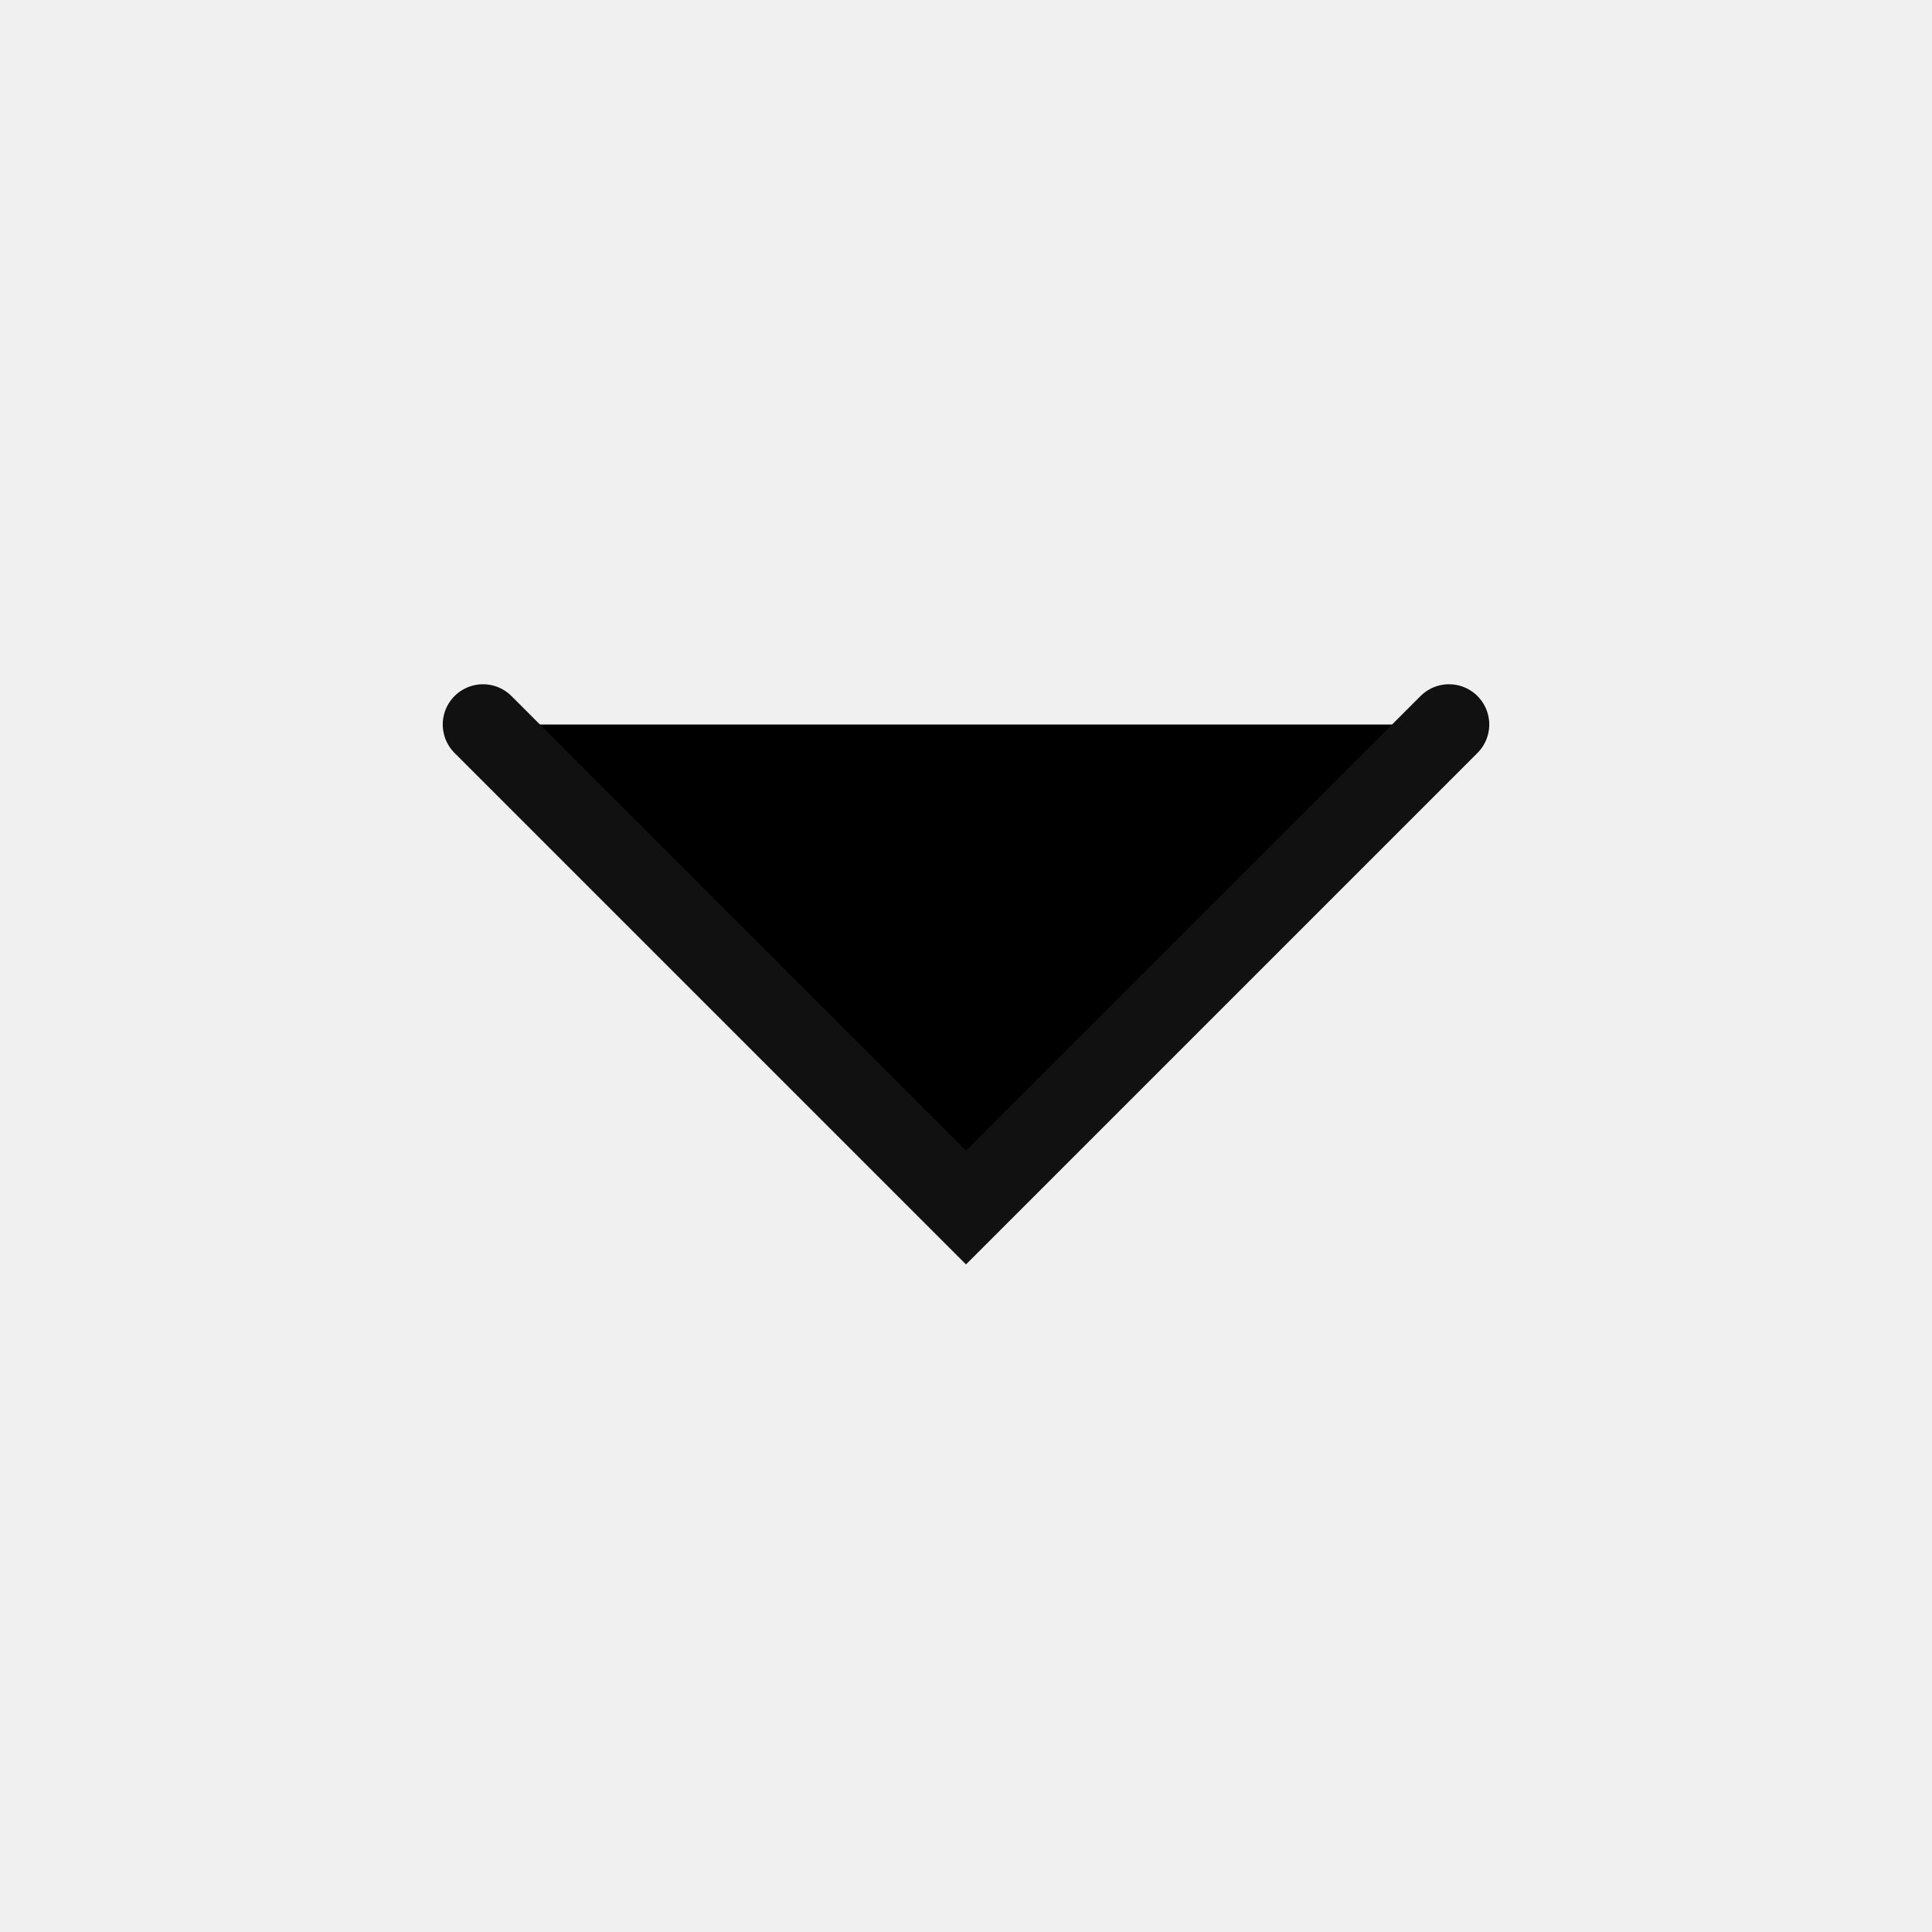
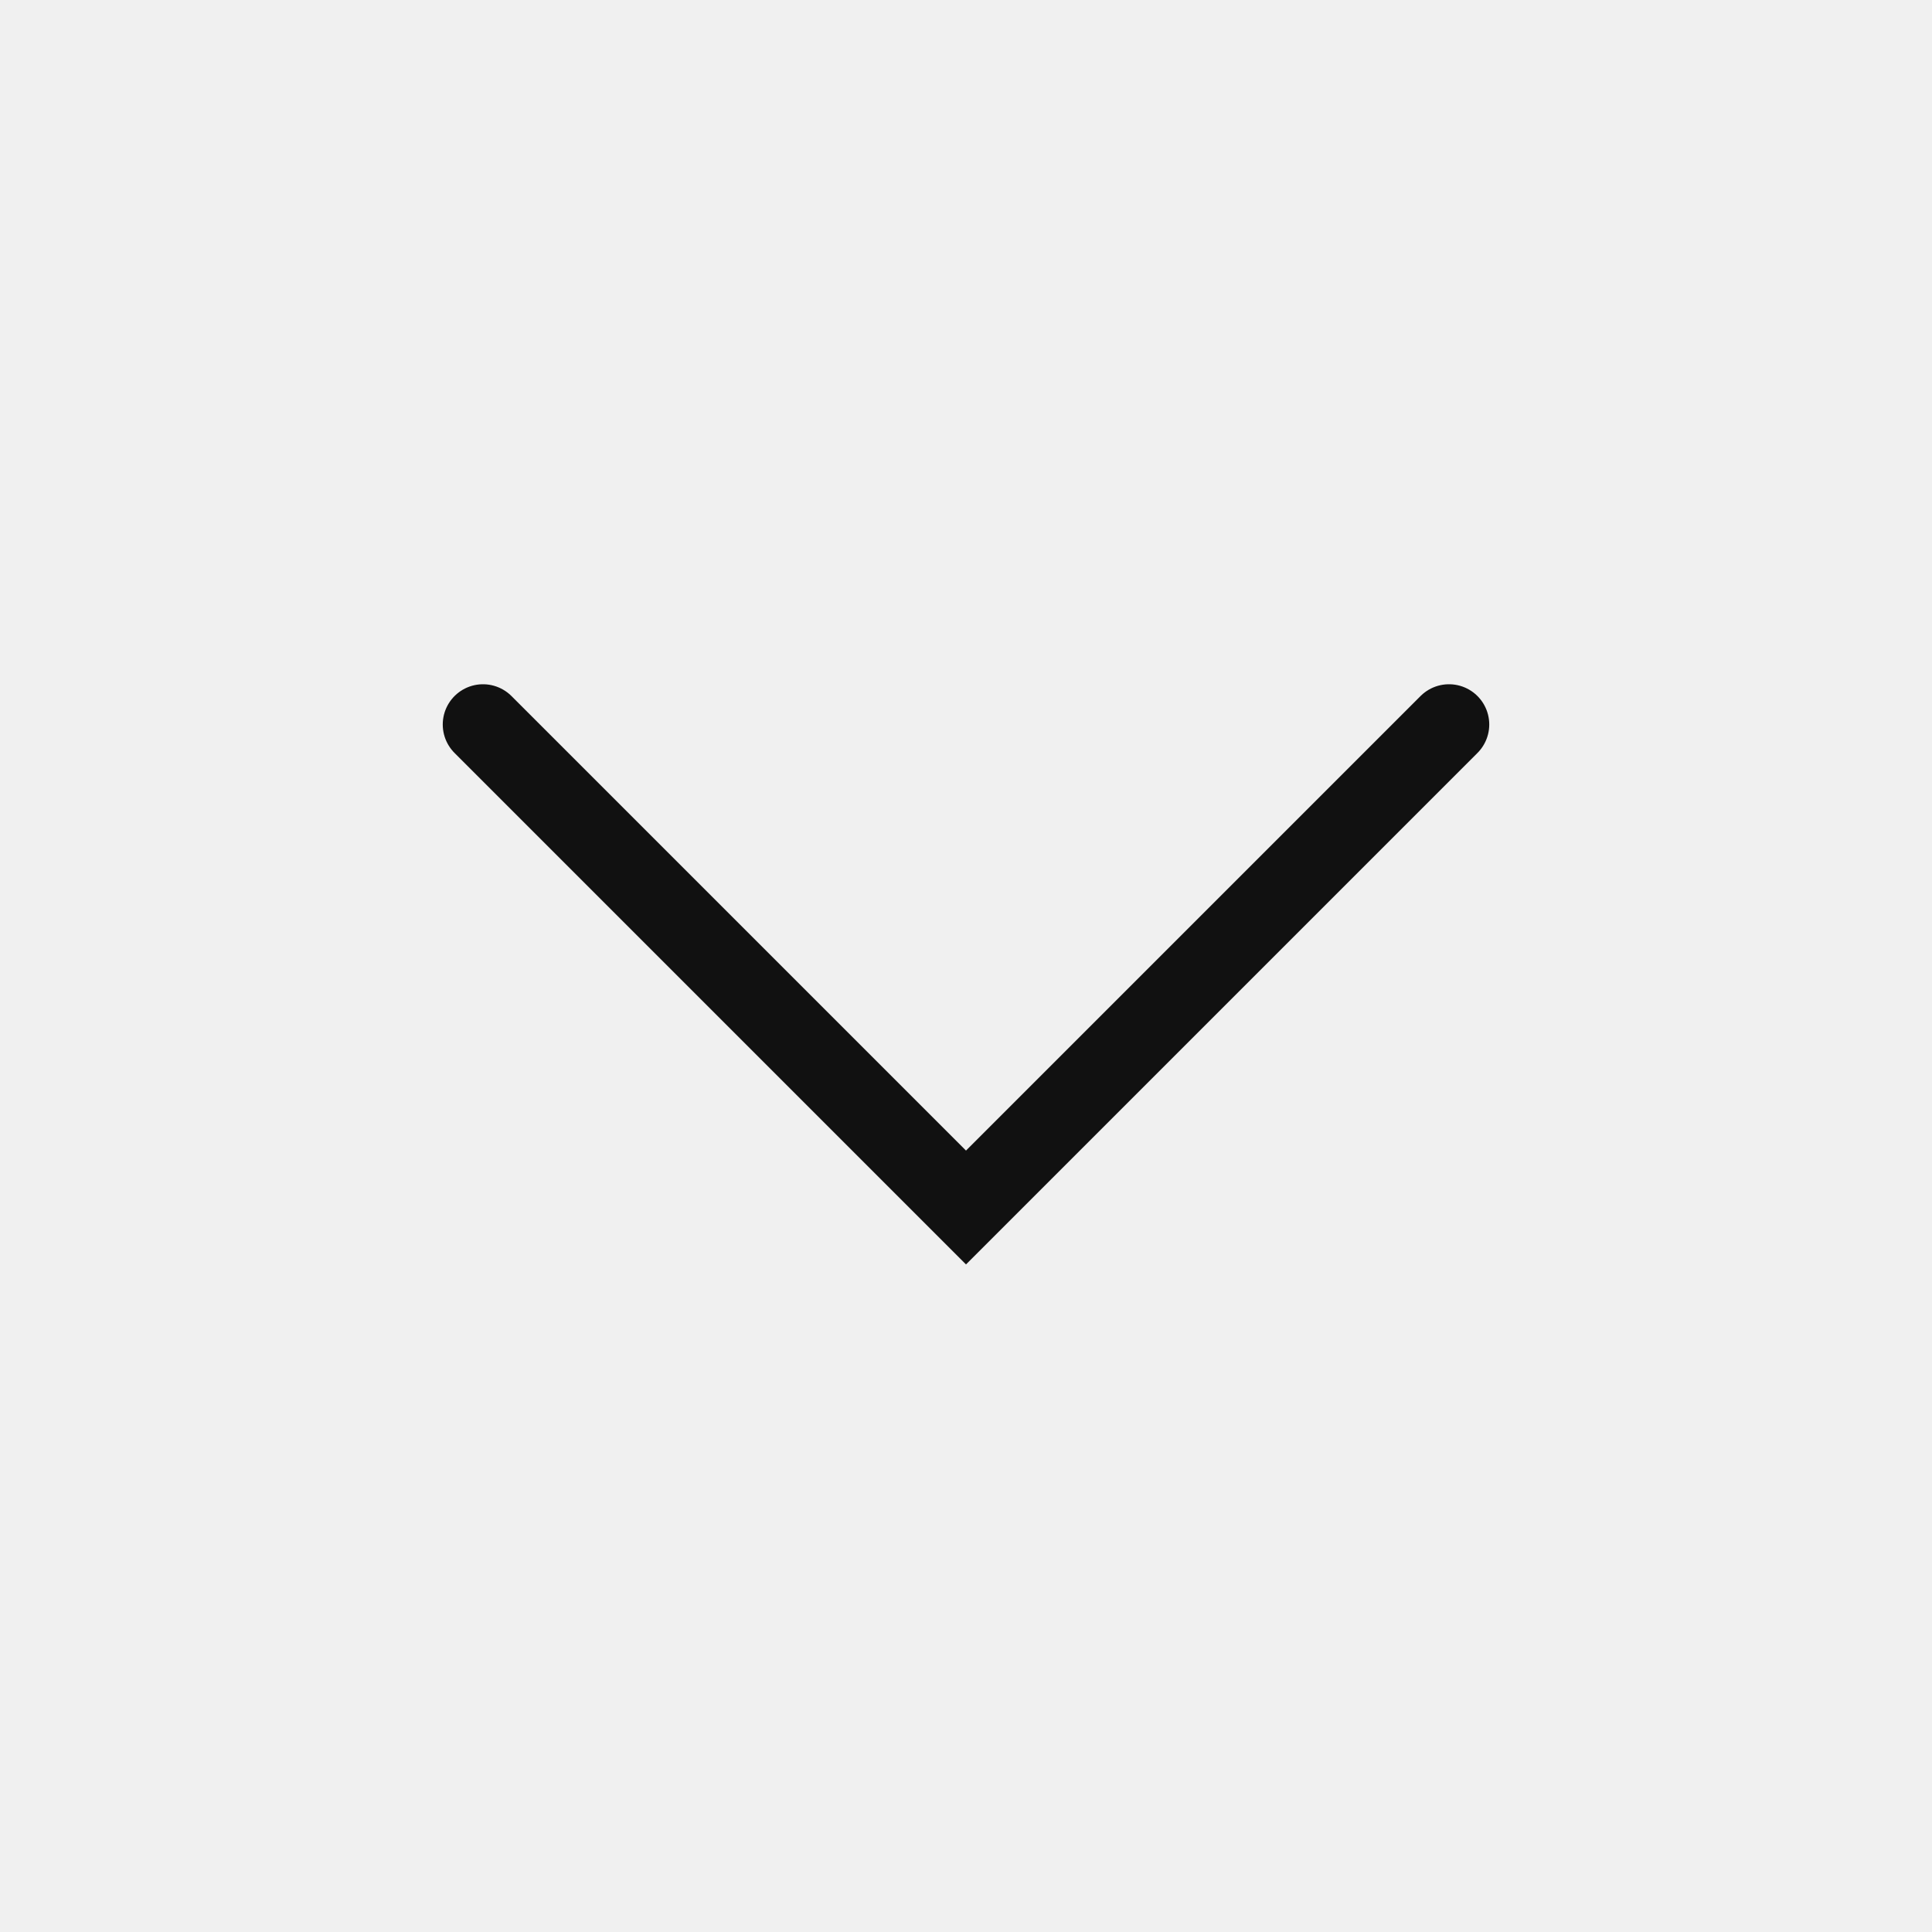
- <svg xmlns="http://www.w3.org/2000/svg" viewBox="0 0 24 24">
+ <svg xmlns="http://www.w3.org/2000/svg" viewBox="0 0 24 24" fill="none">
  <g clip-path="url(#clip0_49_4337)">
    <path d="M6 9L12 15L18 9" stroke="#111111" stroke-linecap="round" />
  </g>
  <defs>
    <clipPath id="clip0_49_4337">
      <rect width="24" height="24" fill="white" />
    </clipPath>
  </defs>
</svg>
